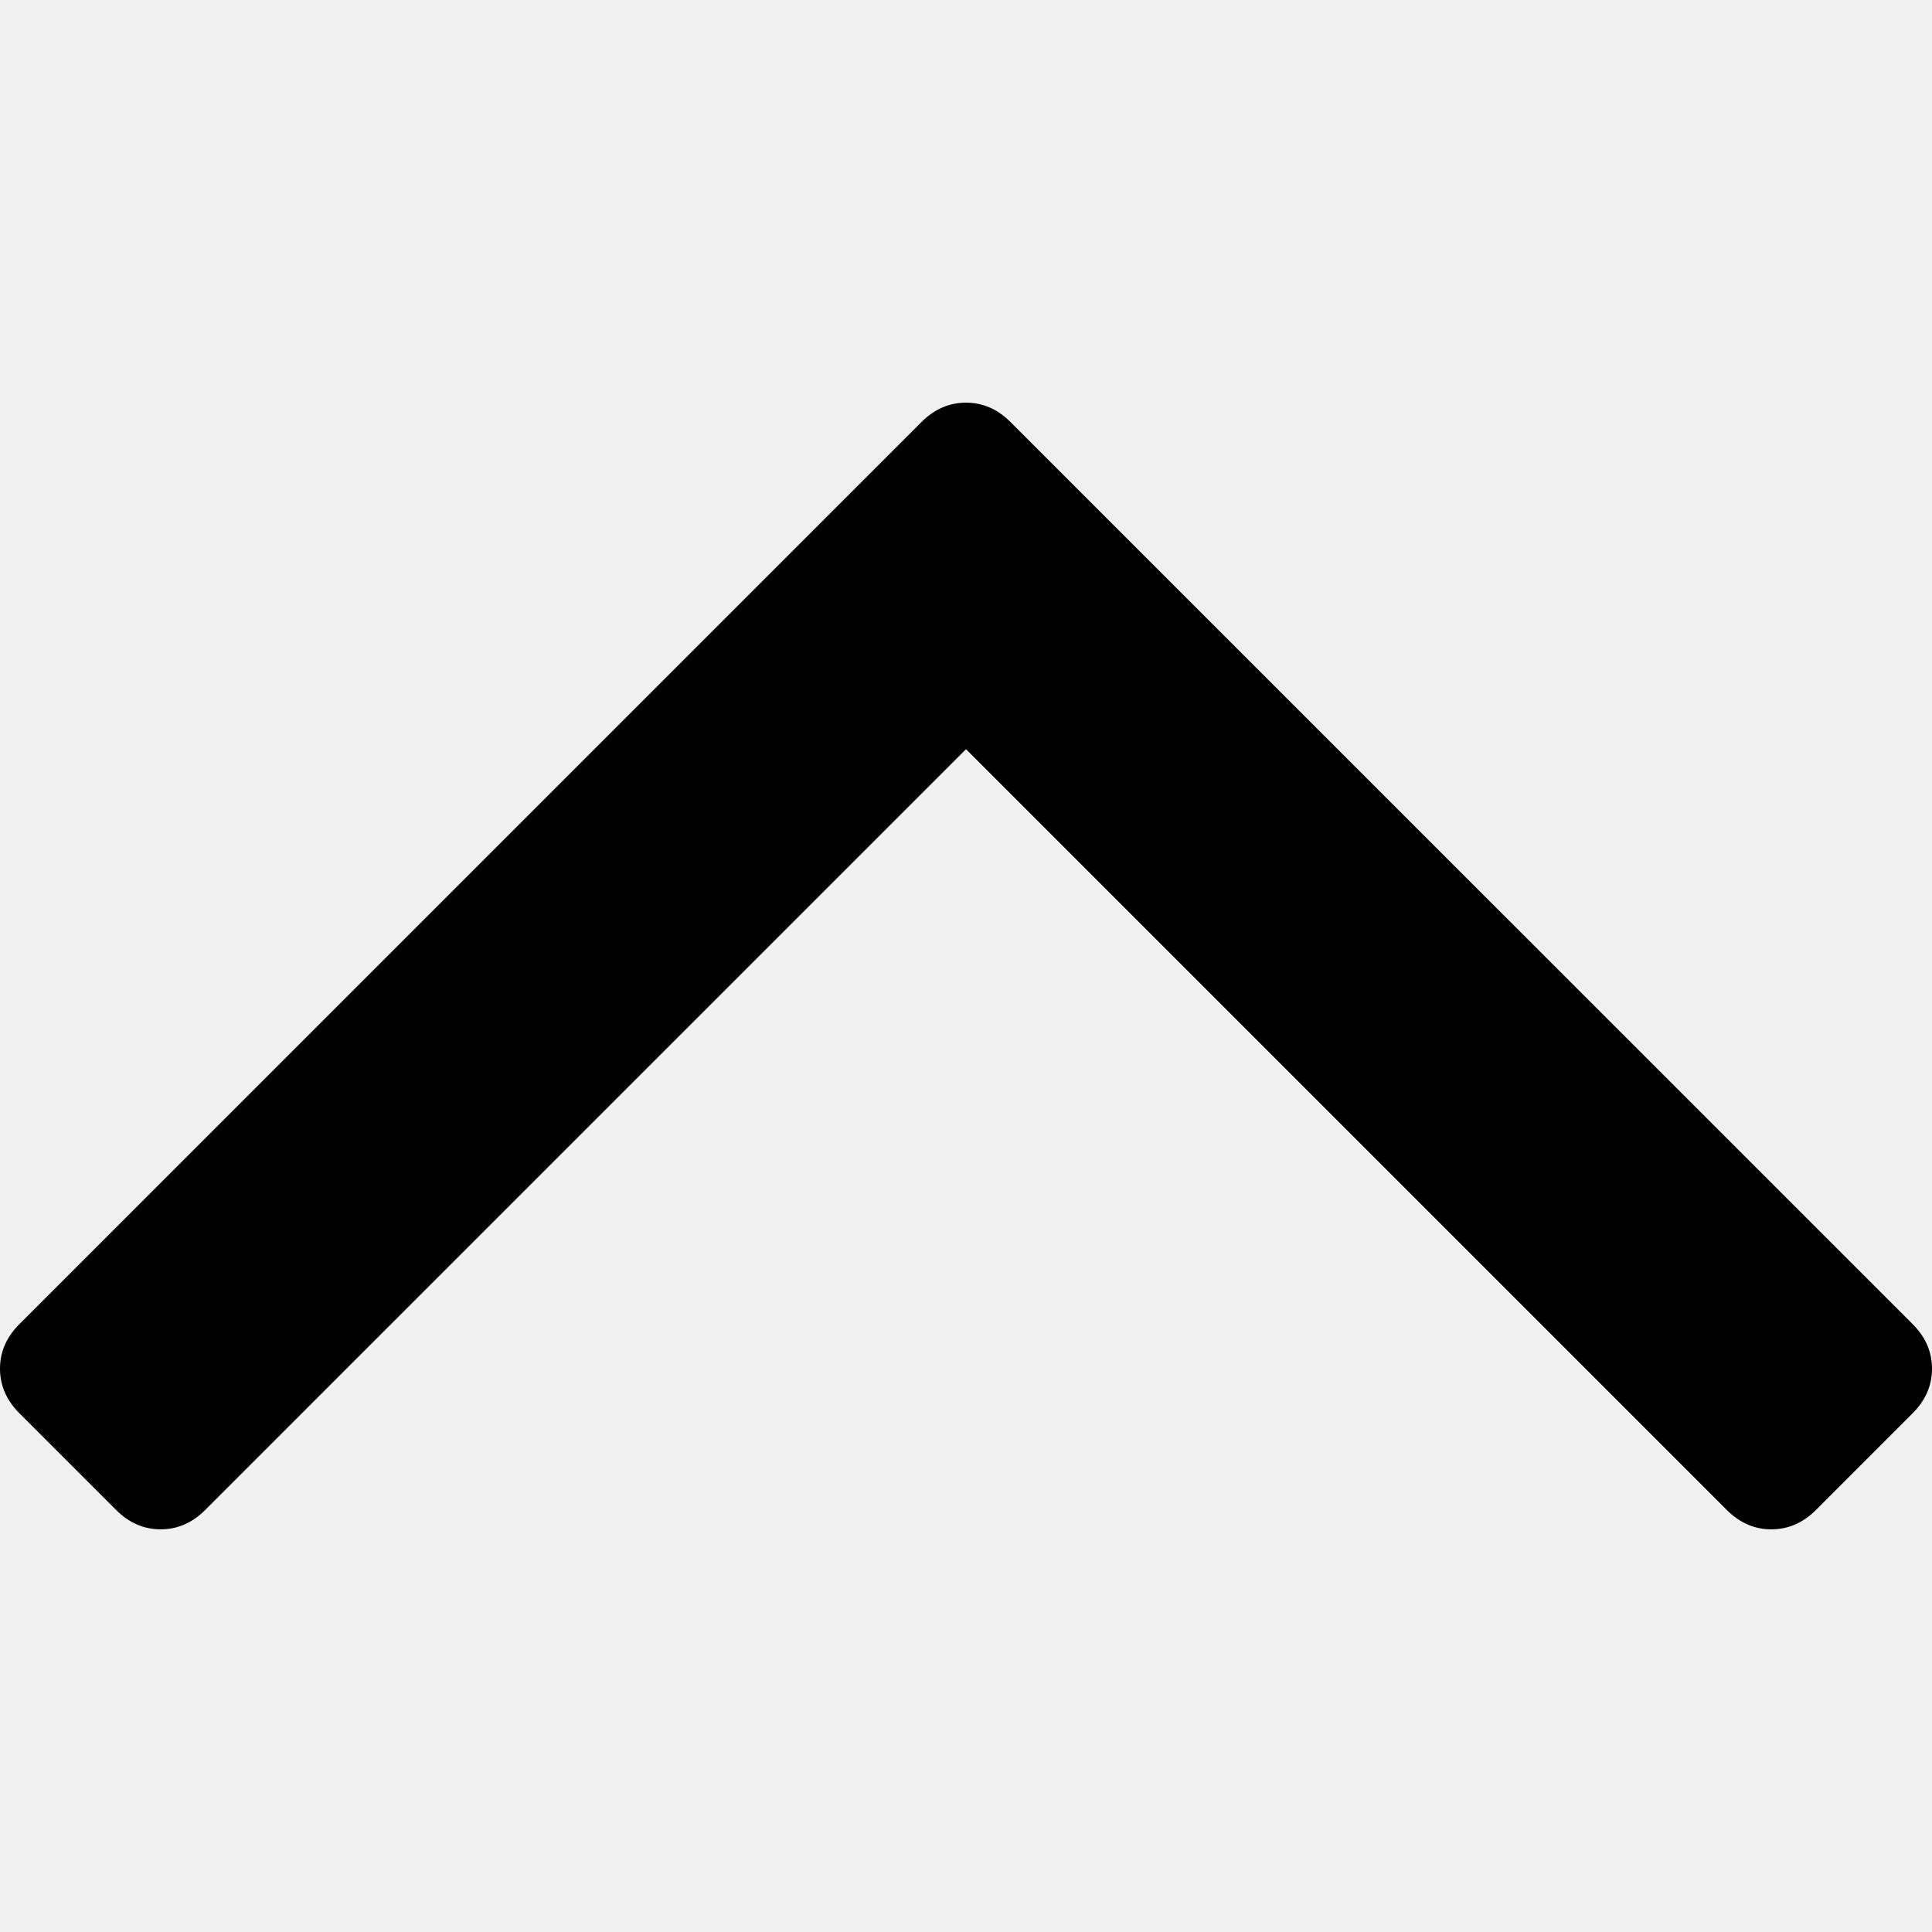
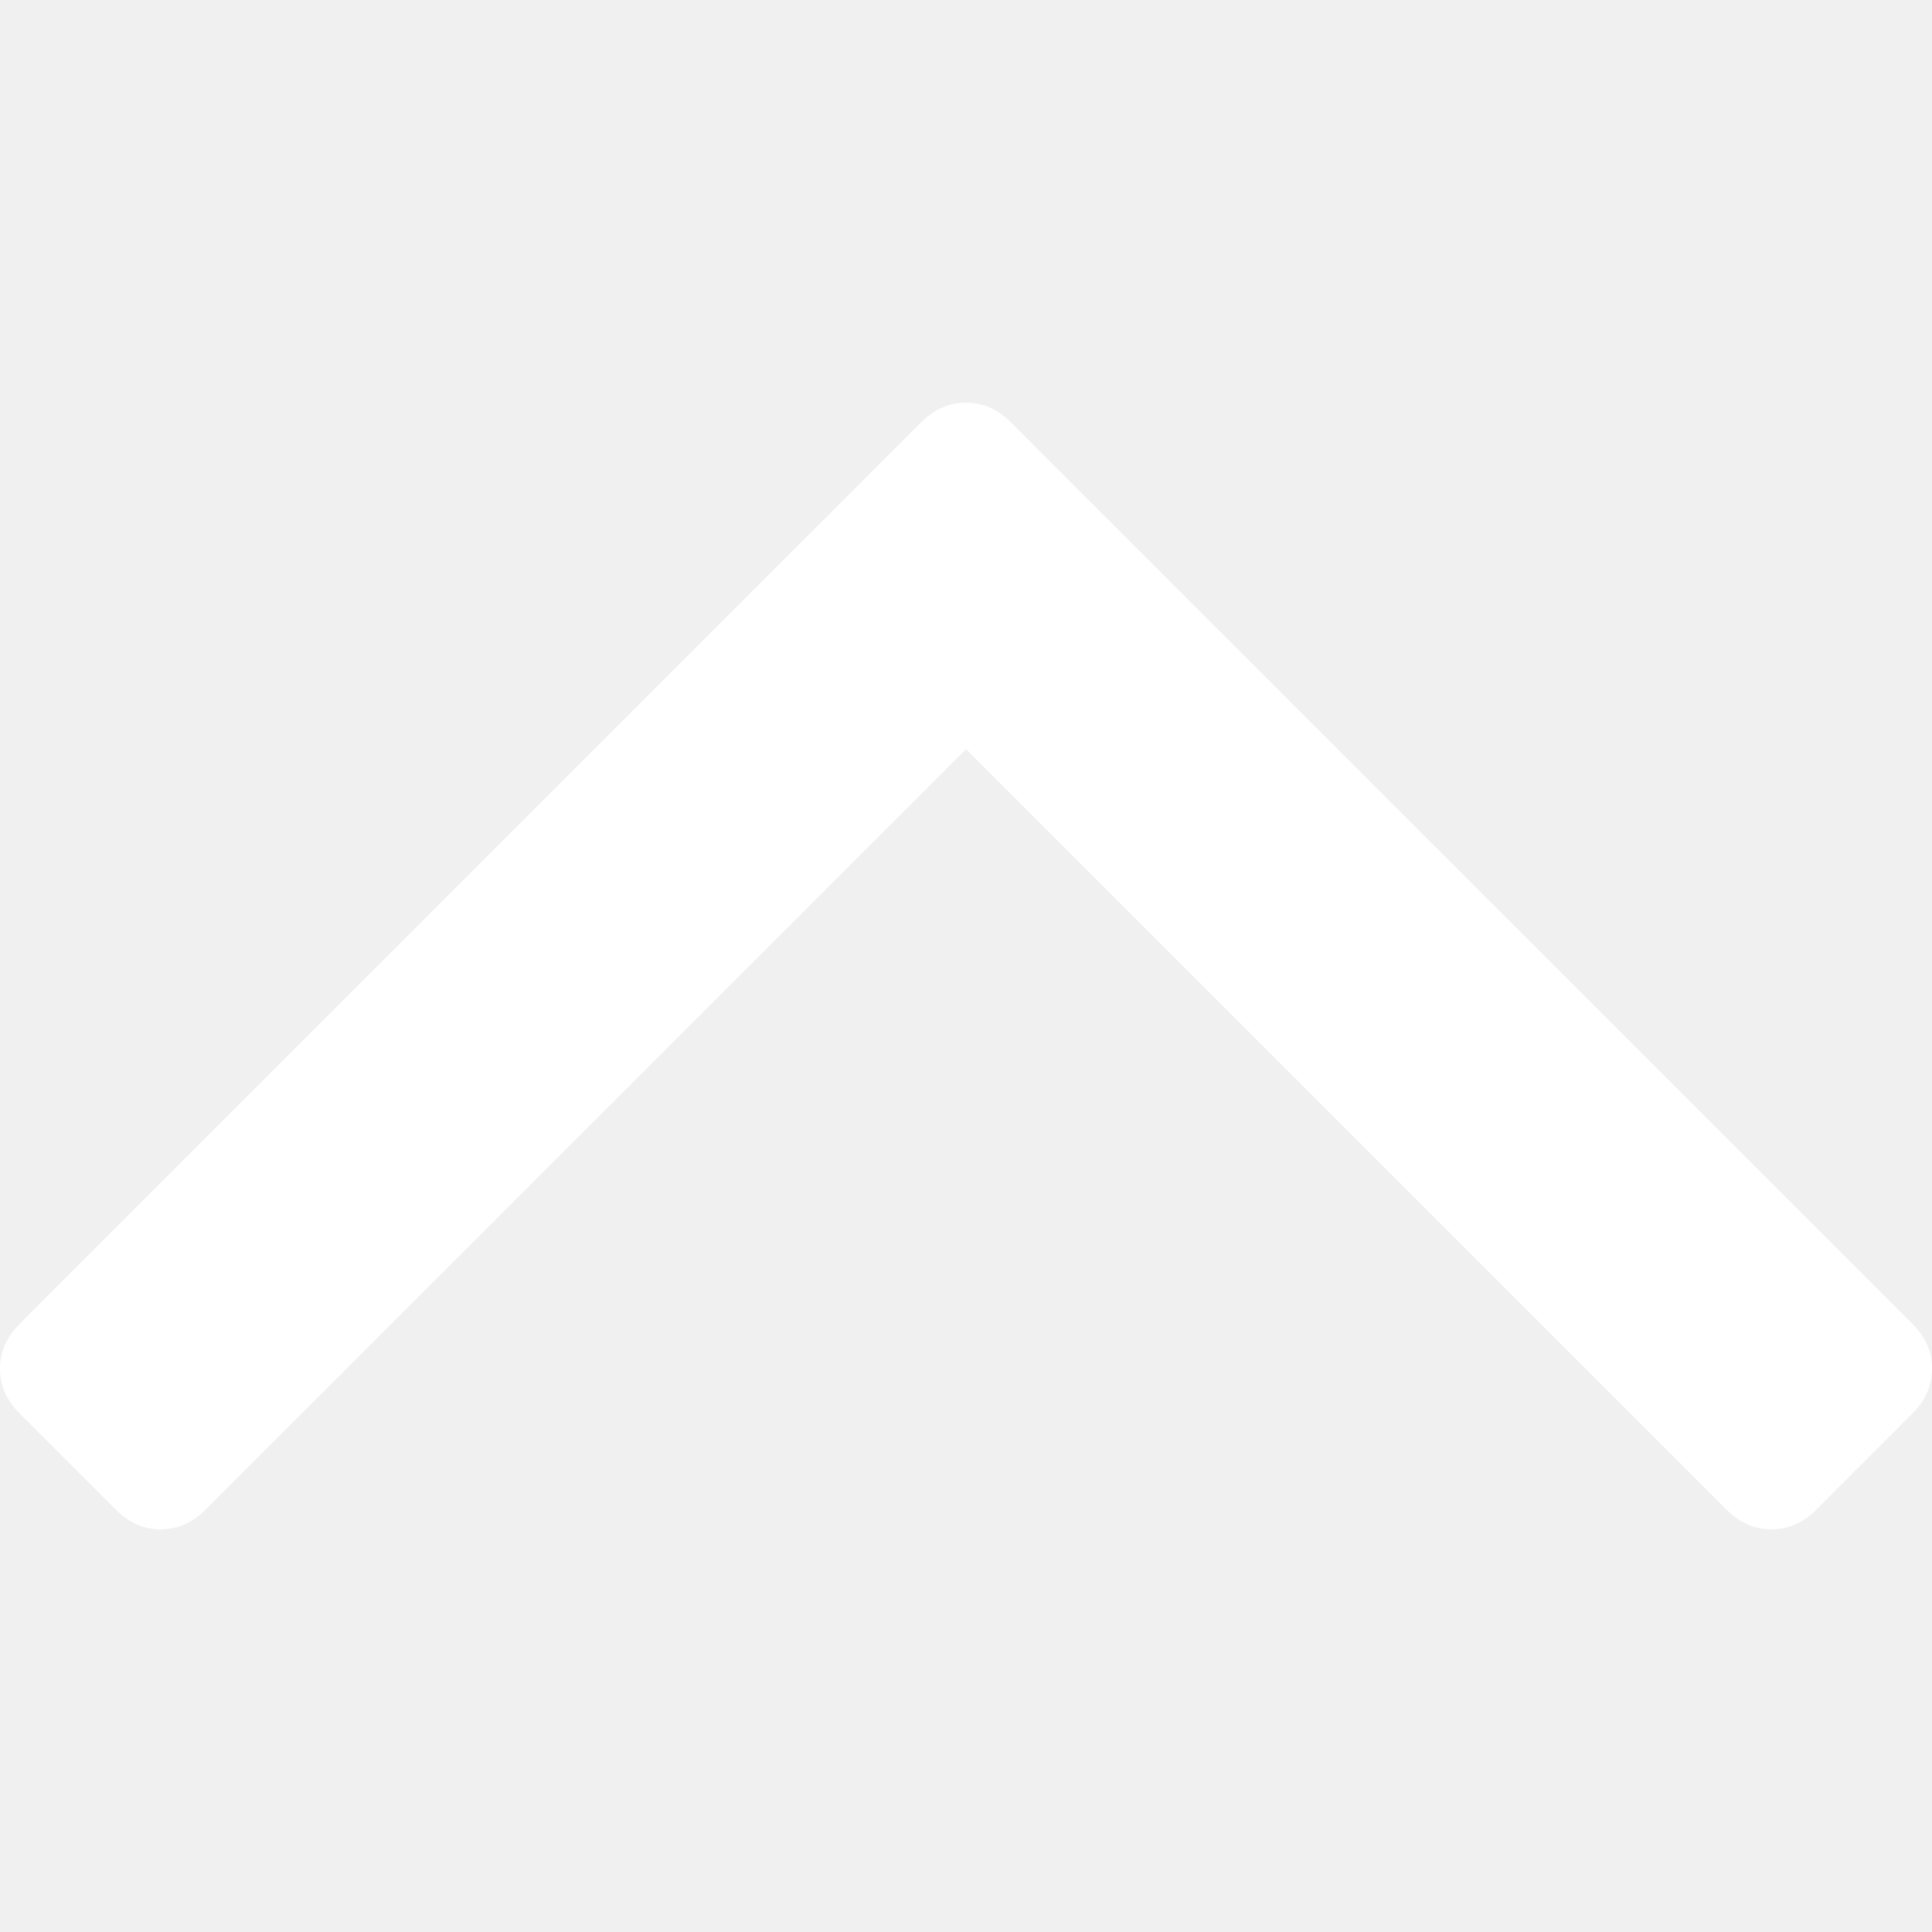
<svg xmlns="http://www.w3.org/2000/svg" version="1.1" id="Capa_1" x="0px" y="0px" width="284.929px" height="284.929px" viewBox="0 0 284.929 284.929" style="enable-background:new 0 0 284.929 284.929;" xml:space="preserve">
  <g>
-     <path d="M282.082,195.285L149.028,62.24c-1.901-1.903-4.088-2.856-6.562-2.856s-4.665,0.953-6.567,2.856L2.856,195.285   C0.95,197.191,0,199.378,0,201.853c0,2.474,0.953,4.664,2.856,6.566l14.272,14.271c1.903,1.903,4.093,2.854,6.567,2.854   c2.474,0,4.664-0.951,6.567-2.854l112.204-112.202l112.208,112.209c1.902,1.903,4.093,2.848,6.563,2.848   c2.478,0,4.668-0.951,6.57-2.848l14.274-14.277c1.902-1.902,2.847-4.093,2.847-6.566   C284.929,199.378,283.984,197.188,282.082,195.285z" />
+     <path fill="#fff" d="M282.082,195.285L149.028,62.24c-1.901-1.903-4.088-2.856-6.562-2.856s-4.665,0.953-6.567,2.856L2.856,195.285   C0.95,197.191,0,199.378,0,201.853c0,2.474,0.953,4.664,2.856,6.566l14.272,14.271c1.903,1.903,4.093,2.854,6.567,2.854   c2.474,0,4.664-0.951,6.567-2.854l112.204-112.202l112.208,112.209c1.902,1.903,4.093,2.848,6.563,2.848   c2.478,0,4.668-0.951,6.57-2.848l14.274-14.277c1.902-1.902,2.847-4.093,2.847-6.566   C284.929,199.378,283.984,197.188,282.082,195.285z" />
  </g>
  <g>
</g>
  <g>
</g>
  <g>
</g>
  <g>
</g>
  <g>
</g>
  <g>
</g>
  <g>
</g>
  <g>
</g>
  <g>
</g>
  <g>
</g>
  <g>
</g>
  <g>
</g>
  <g>
</g>
  <g>
</g>
  <g>
</g>
</svg>
